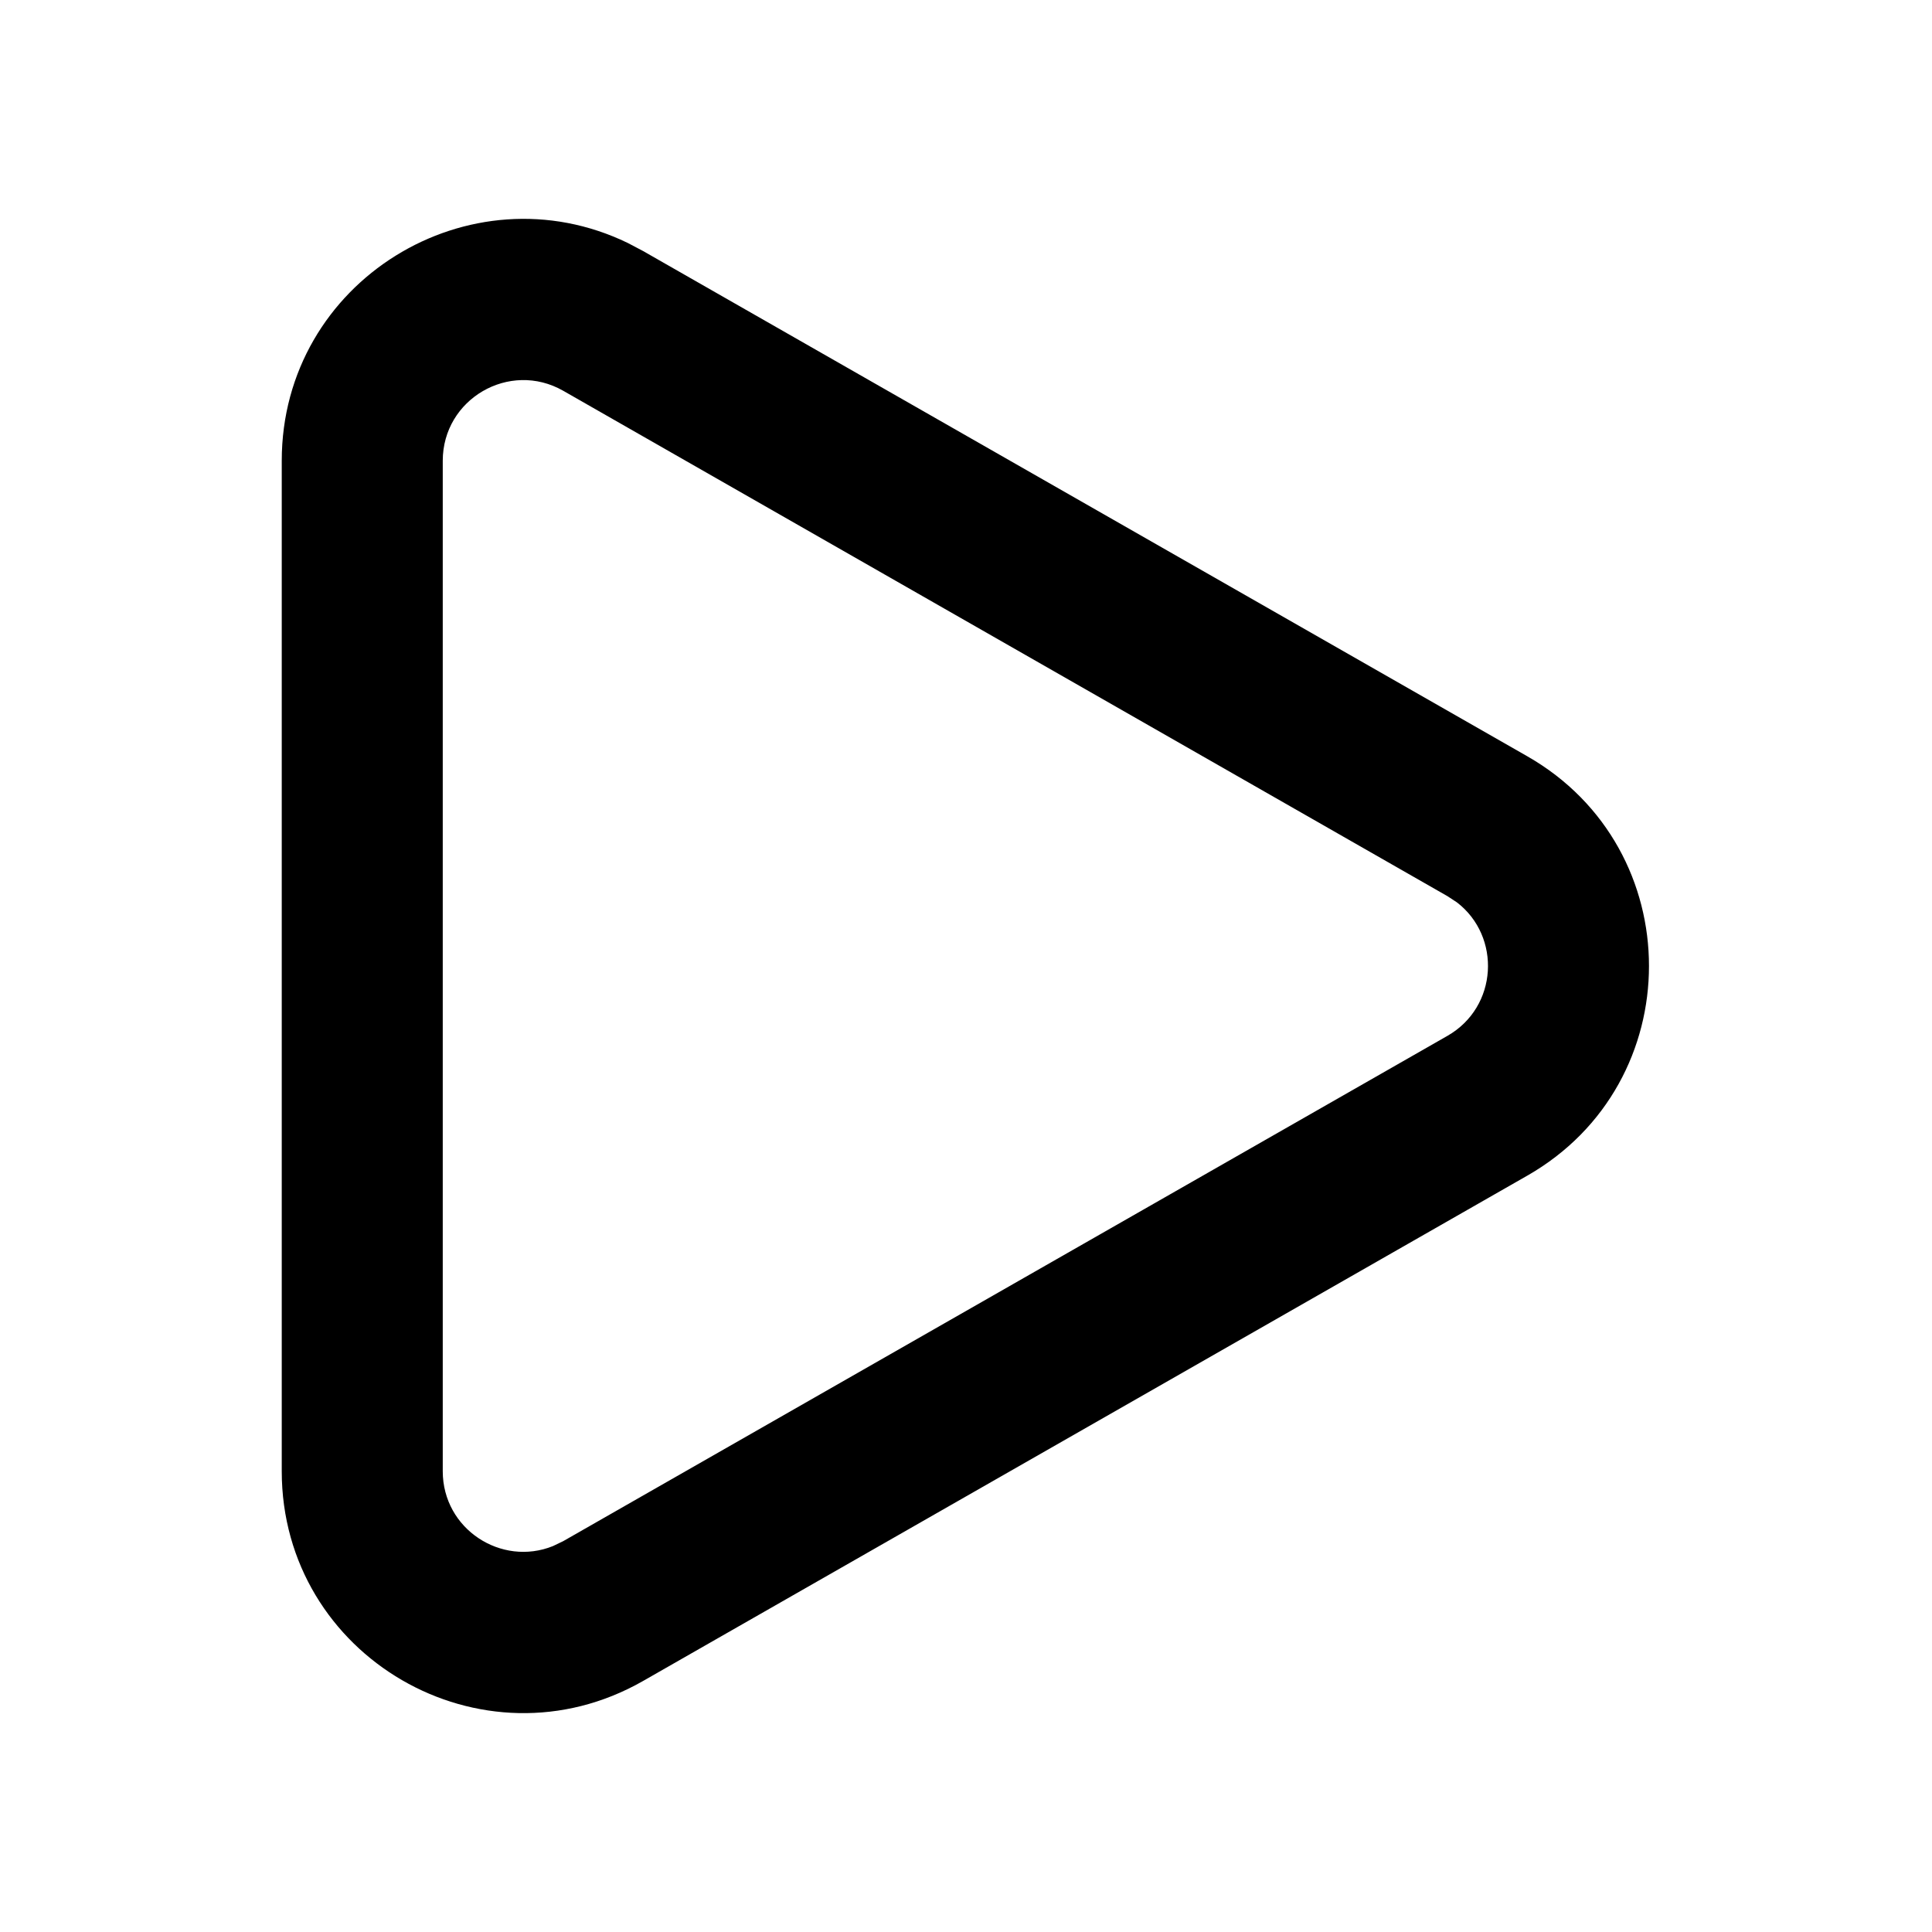
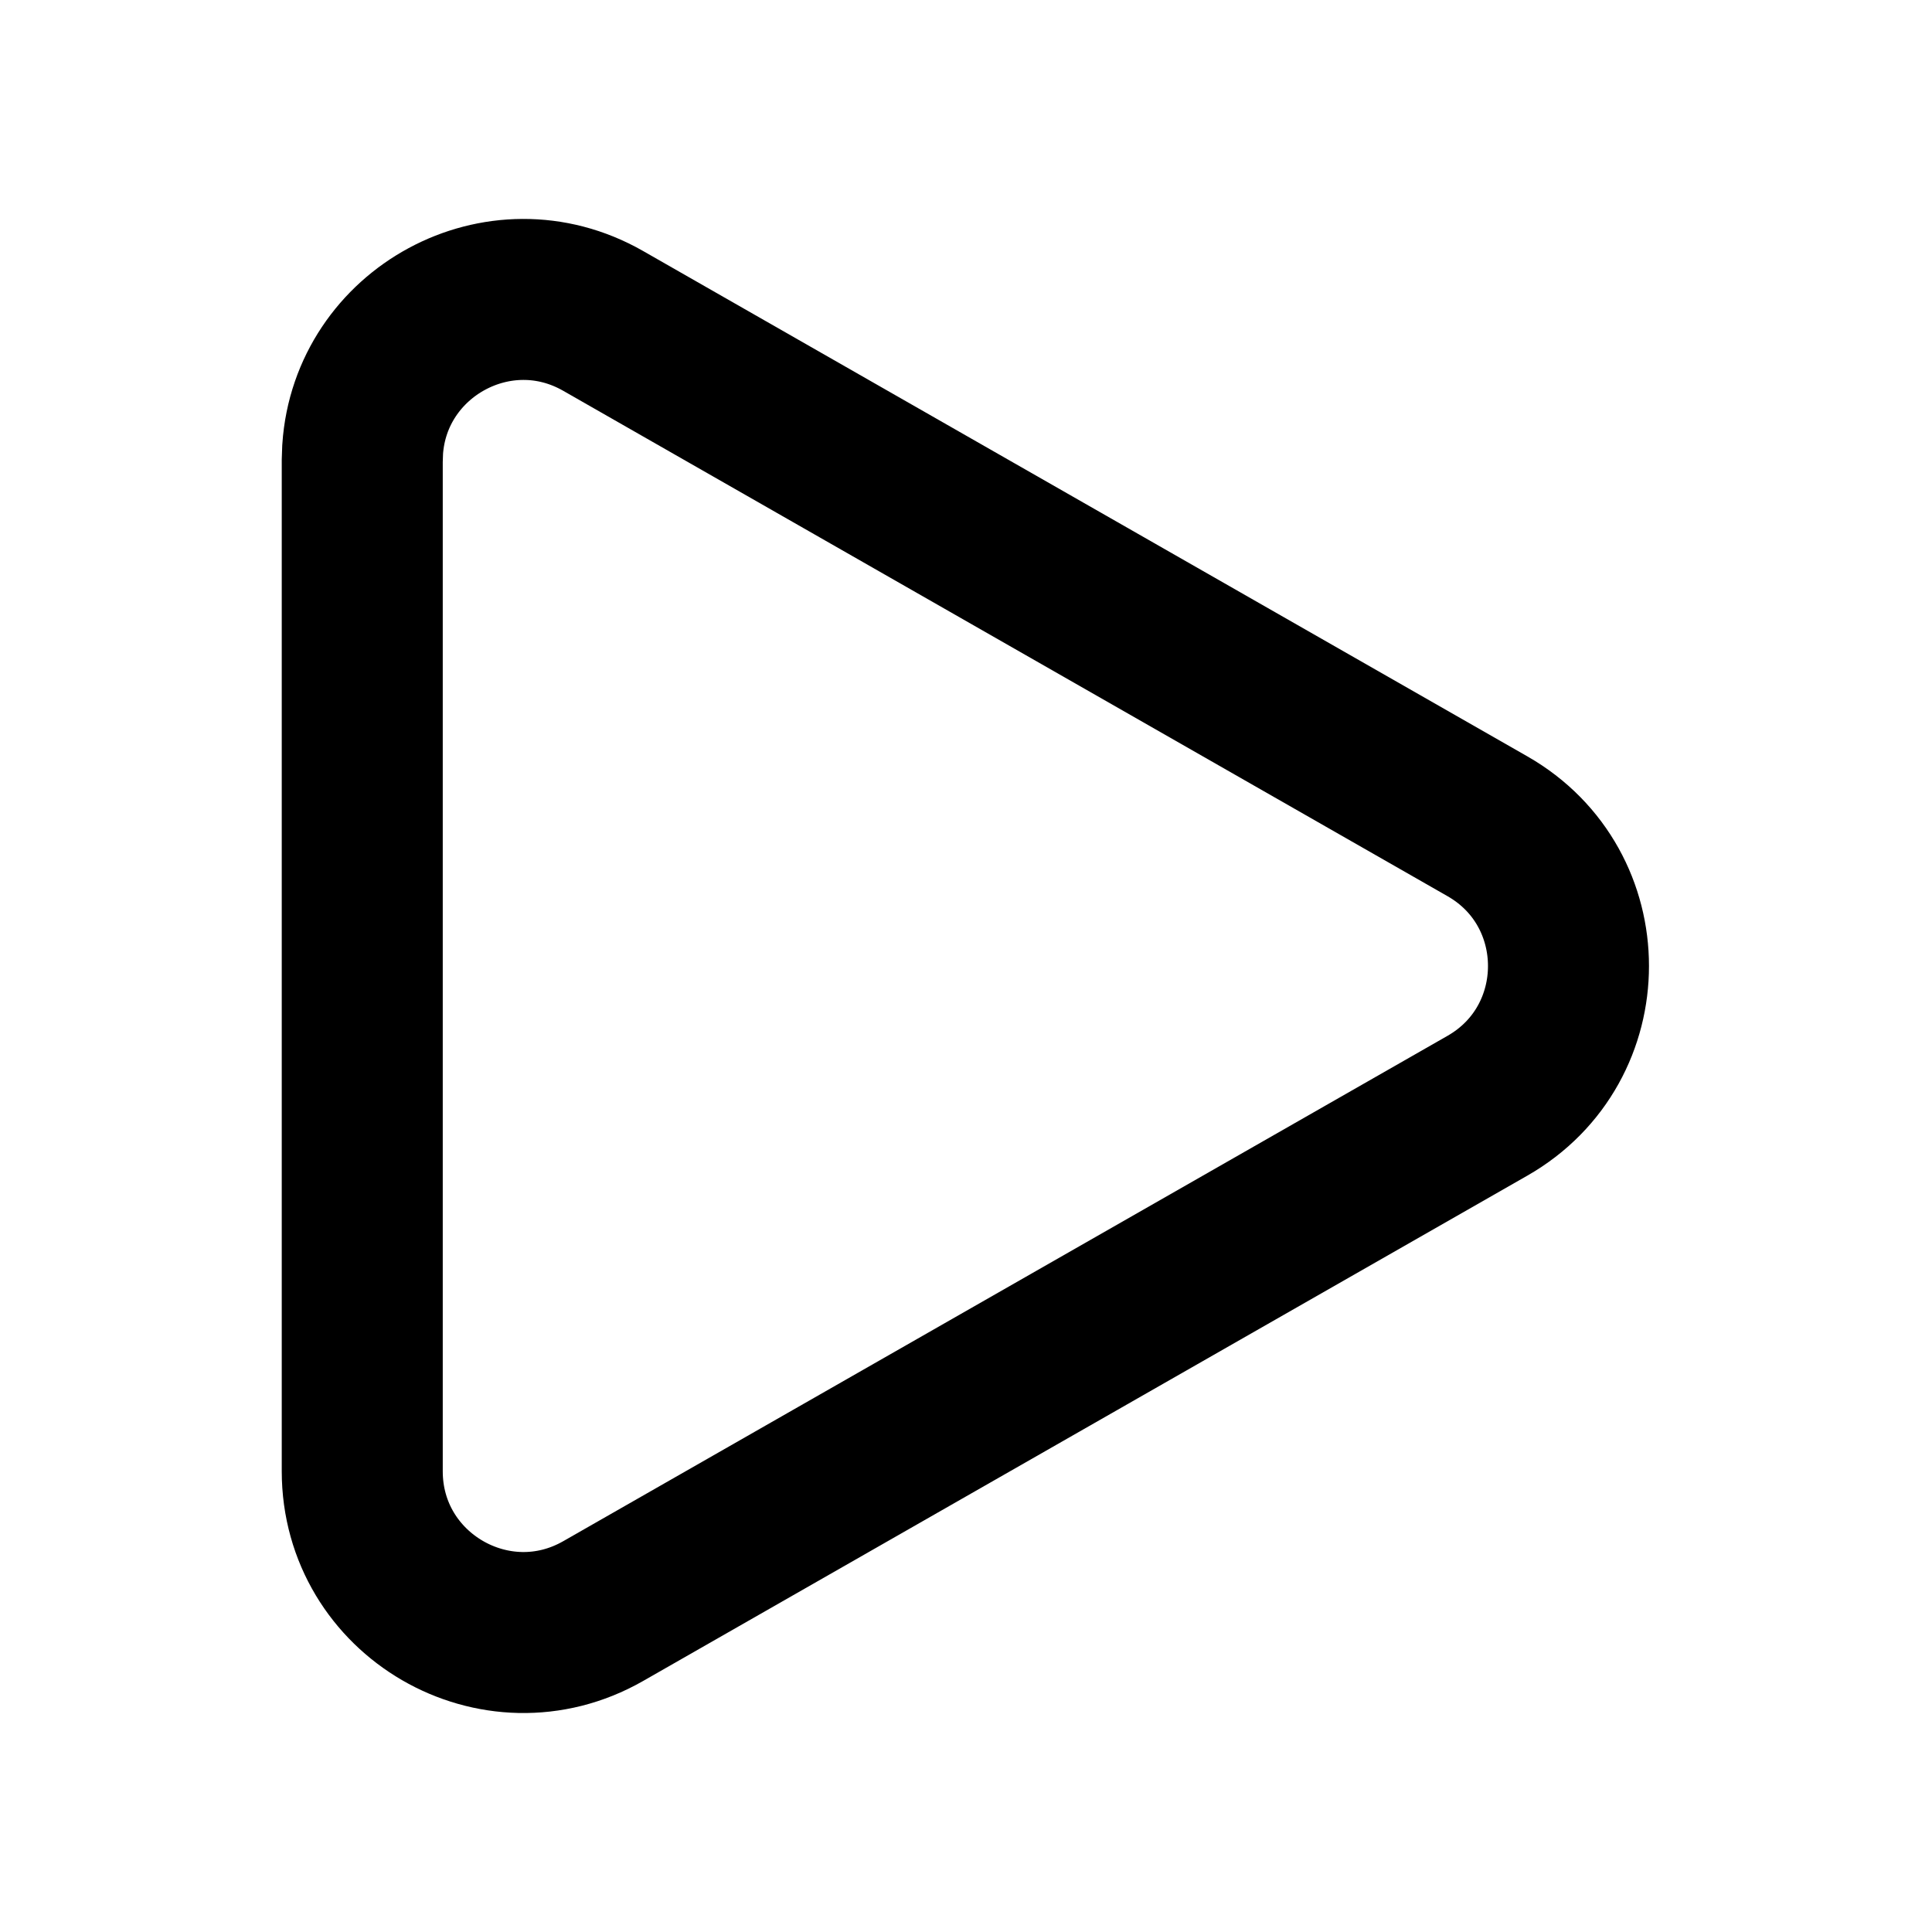
<svg xmlns="http://www.w3.org/2000/svg" width="24" height="24" viewBox="0 0 24 24" fill="none">
-   <path d="M3.5 5.724C3.5 3.492 5.836 2.066 7.8 3.019L7.988 3.118L18.973 9.395C20.988 10.547 20.988 13.453 18.973 14.604L7.988 20.882C5.988 22.024 3.5 20.58 3.5 18.276V5.724ZM5.5 18.276C5.5 18.996 6.229 19.464 6.869 19.206L6.996 19.145L17.98 12.868C18.61 12.508 18.65 11.634 18.099 11.21L17.98 11.132L6.996 4.854C6.329 4.474 5.5 4.956 5.5 5.724V18.276Z" fill="black" />
+   <path d="M4.505 5.581C4.603 4.129 6.201 3.248 7.492 3.986L18.477 10.264C19.82 11.031 19.82 12.969 18.477 13.736L7.492 20.014C6.159 20.775 4.5 19.812 4.5 18.276V5.724L4.505 5.581Z" stroke="currentColor" stroke-width="2" />
</svg>
